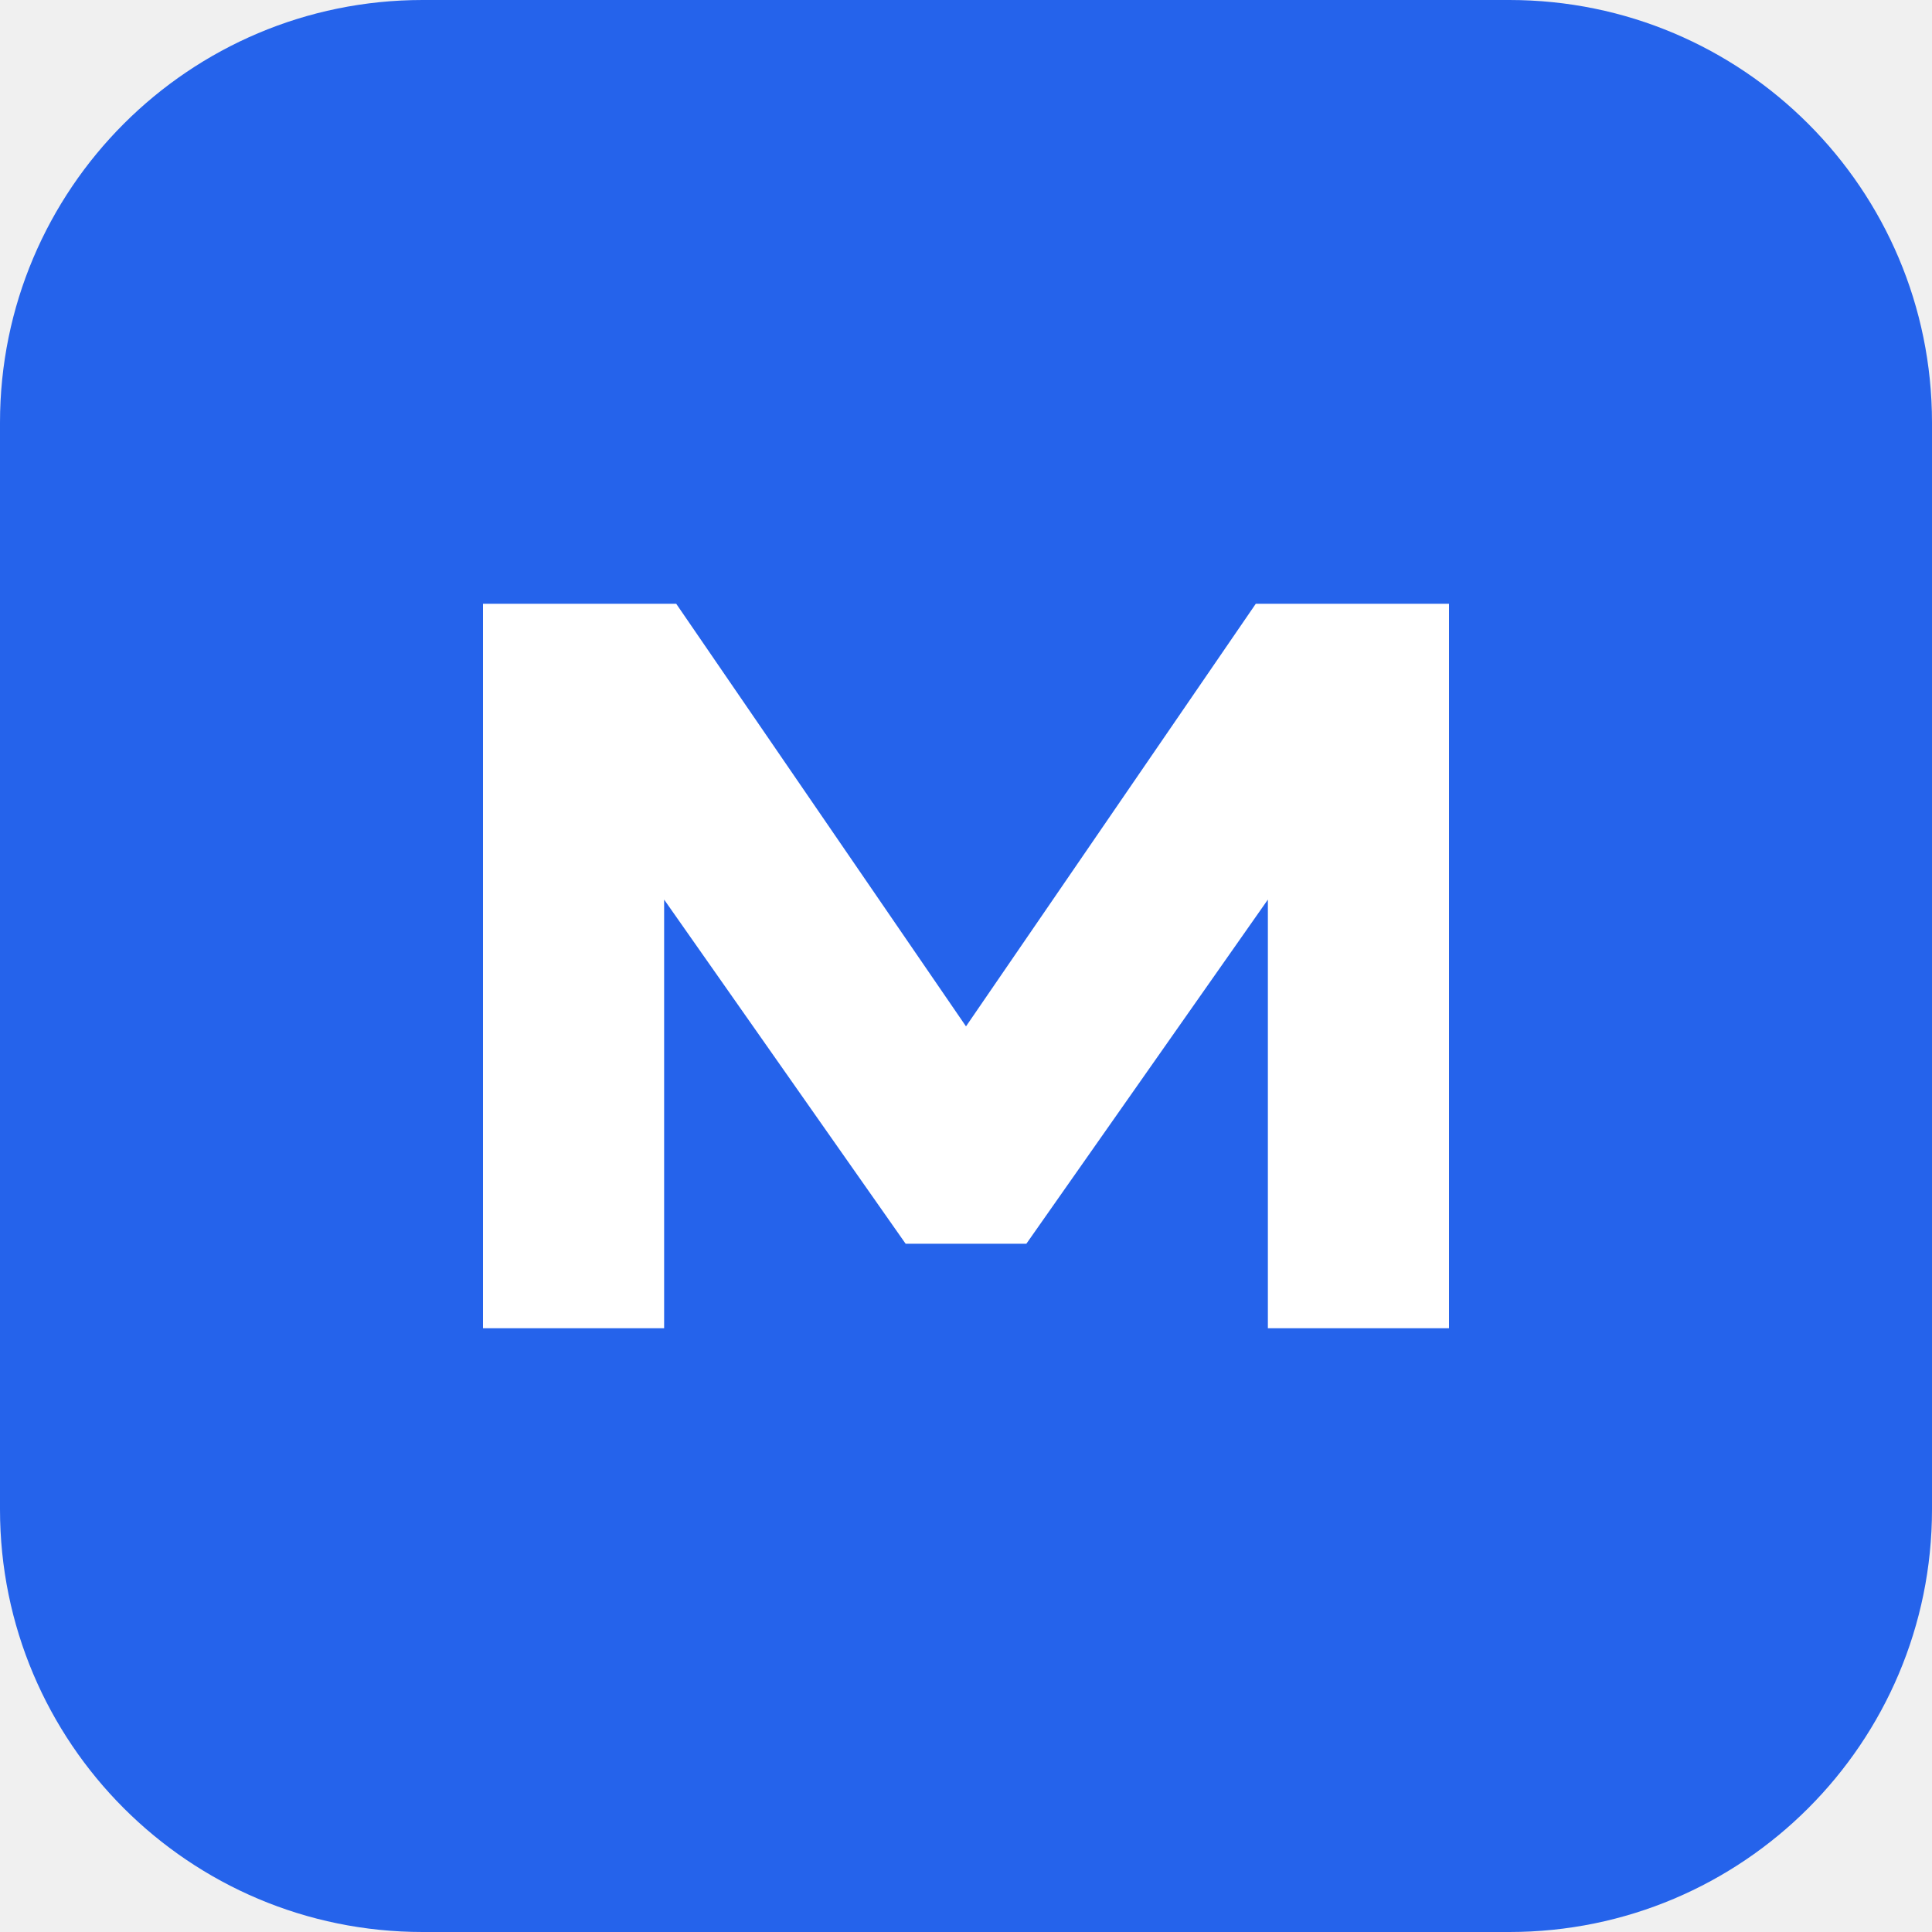
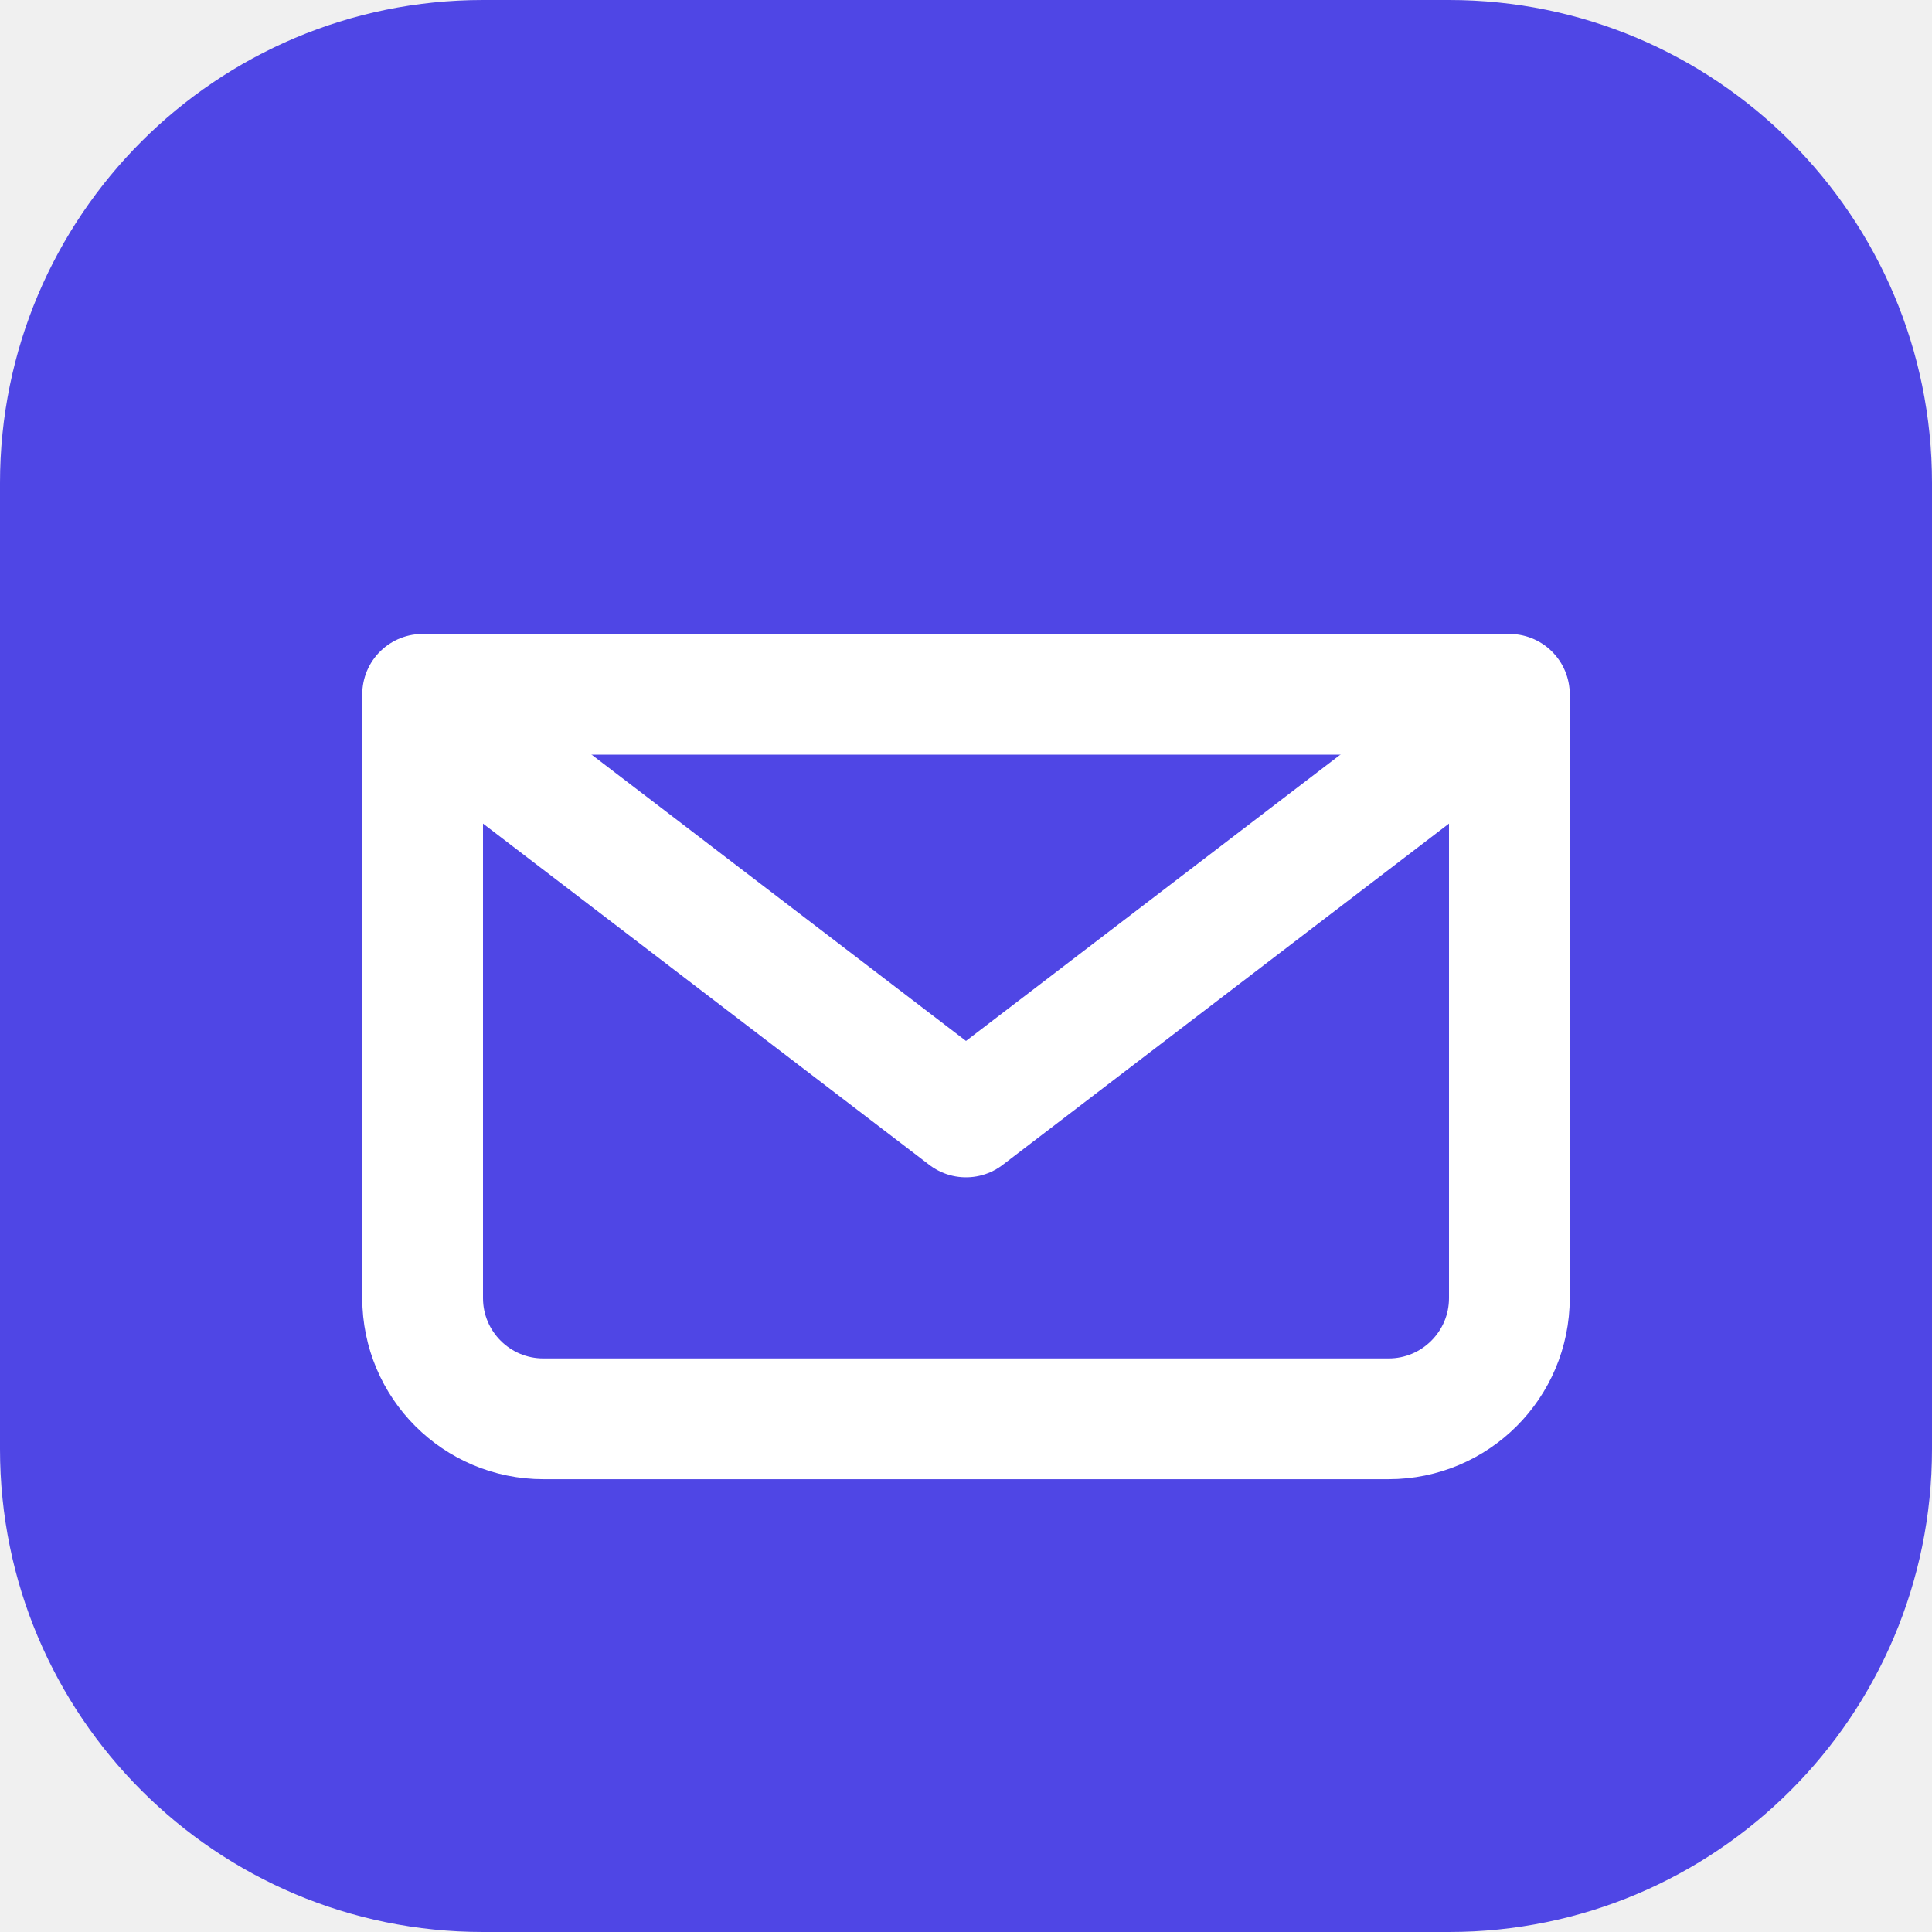
<svg xmlns="http://www.w3.org/2000/svg" viewBox="0 0 32 32" role="img" aria-label="MiniCRM">
-   <rect width="32" height="32" rx="7" fill="#2563eb" />
-   <path d="M8 22V10h3.2l4.8 7 4.8-7H24v12h-3v-7.1l-4 5.7h-2l-4-5.7V22H8z" fill="#ffffff" />
+   <rect width="32" height="32" rx="8" fill="#4f46e5" />
+   <path d="M7 11.5h18v10a2 2 0 0 1-2 2H9a2 2 0 0 1-2-2z" fill="none" stroke="#ffffff" stroke-width="2" stroke-linejoin="round" />
+   <path d="m7.5 12 8.5 6.5L24.5 12" fill="none" stroke="#ffffff" stroke-width="2" stroke-linecap="round" stroke-linejoin="round" />
</svg>
